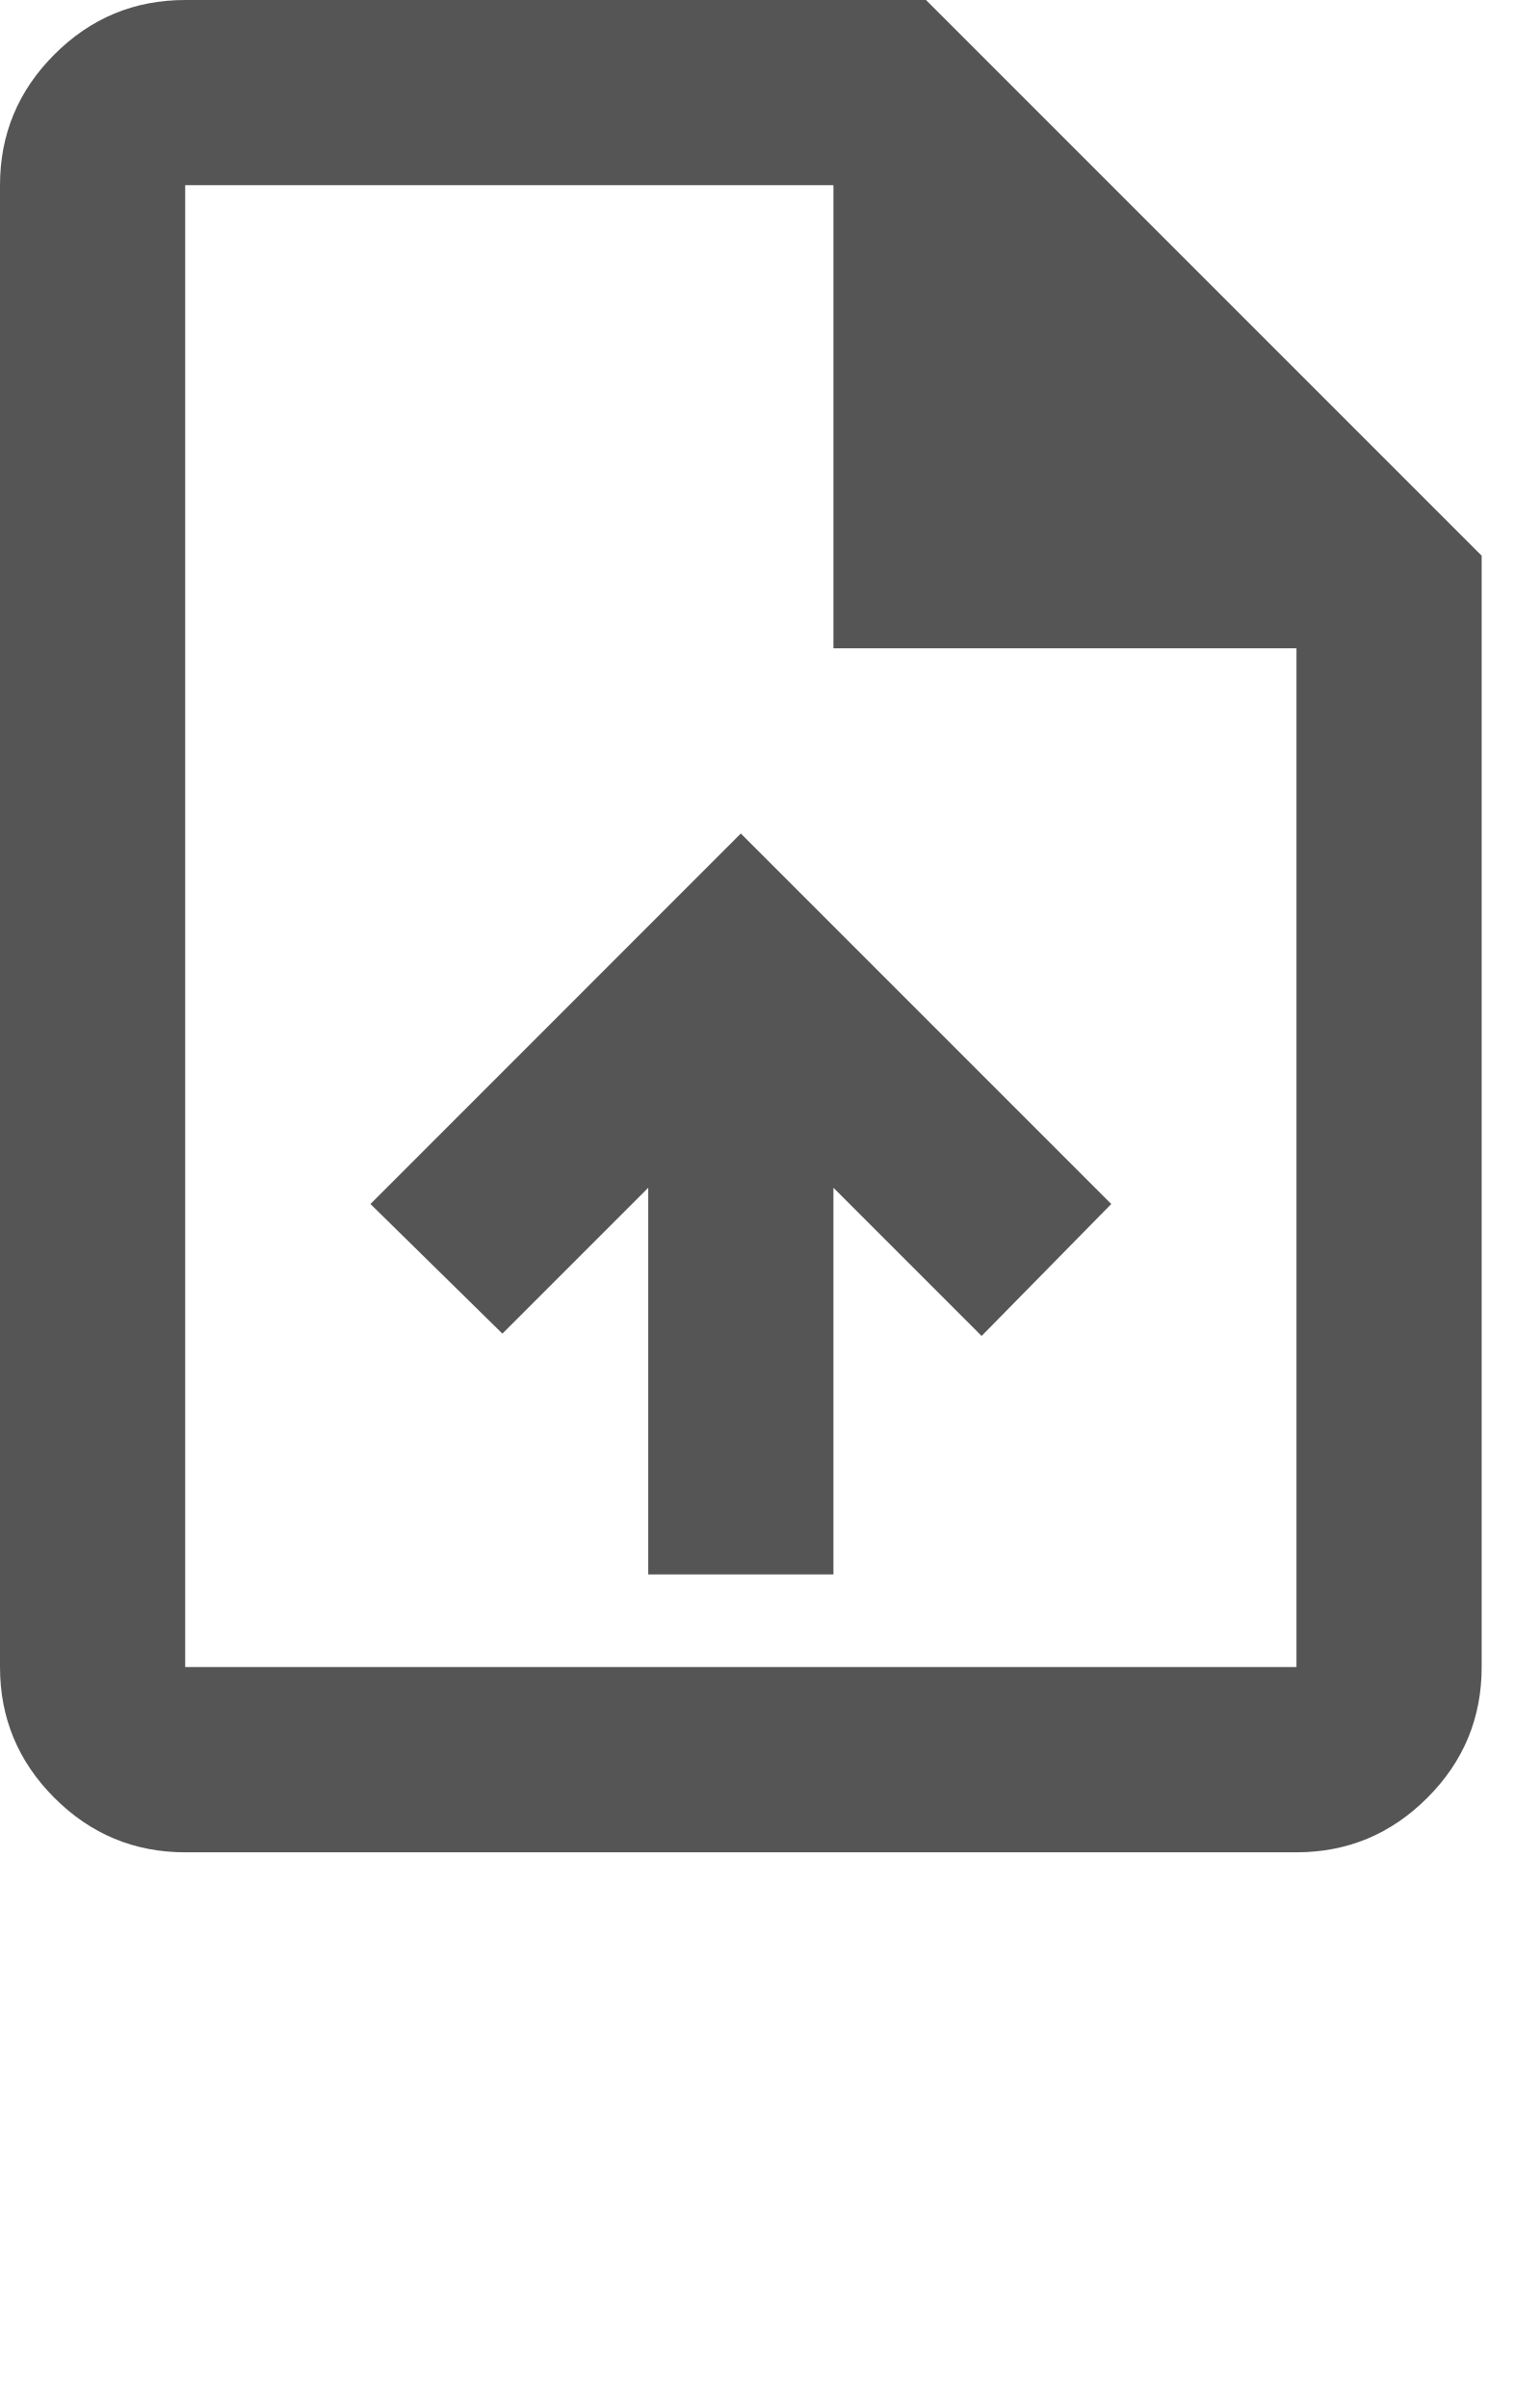
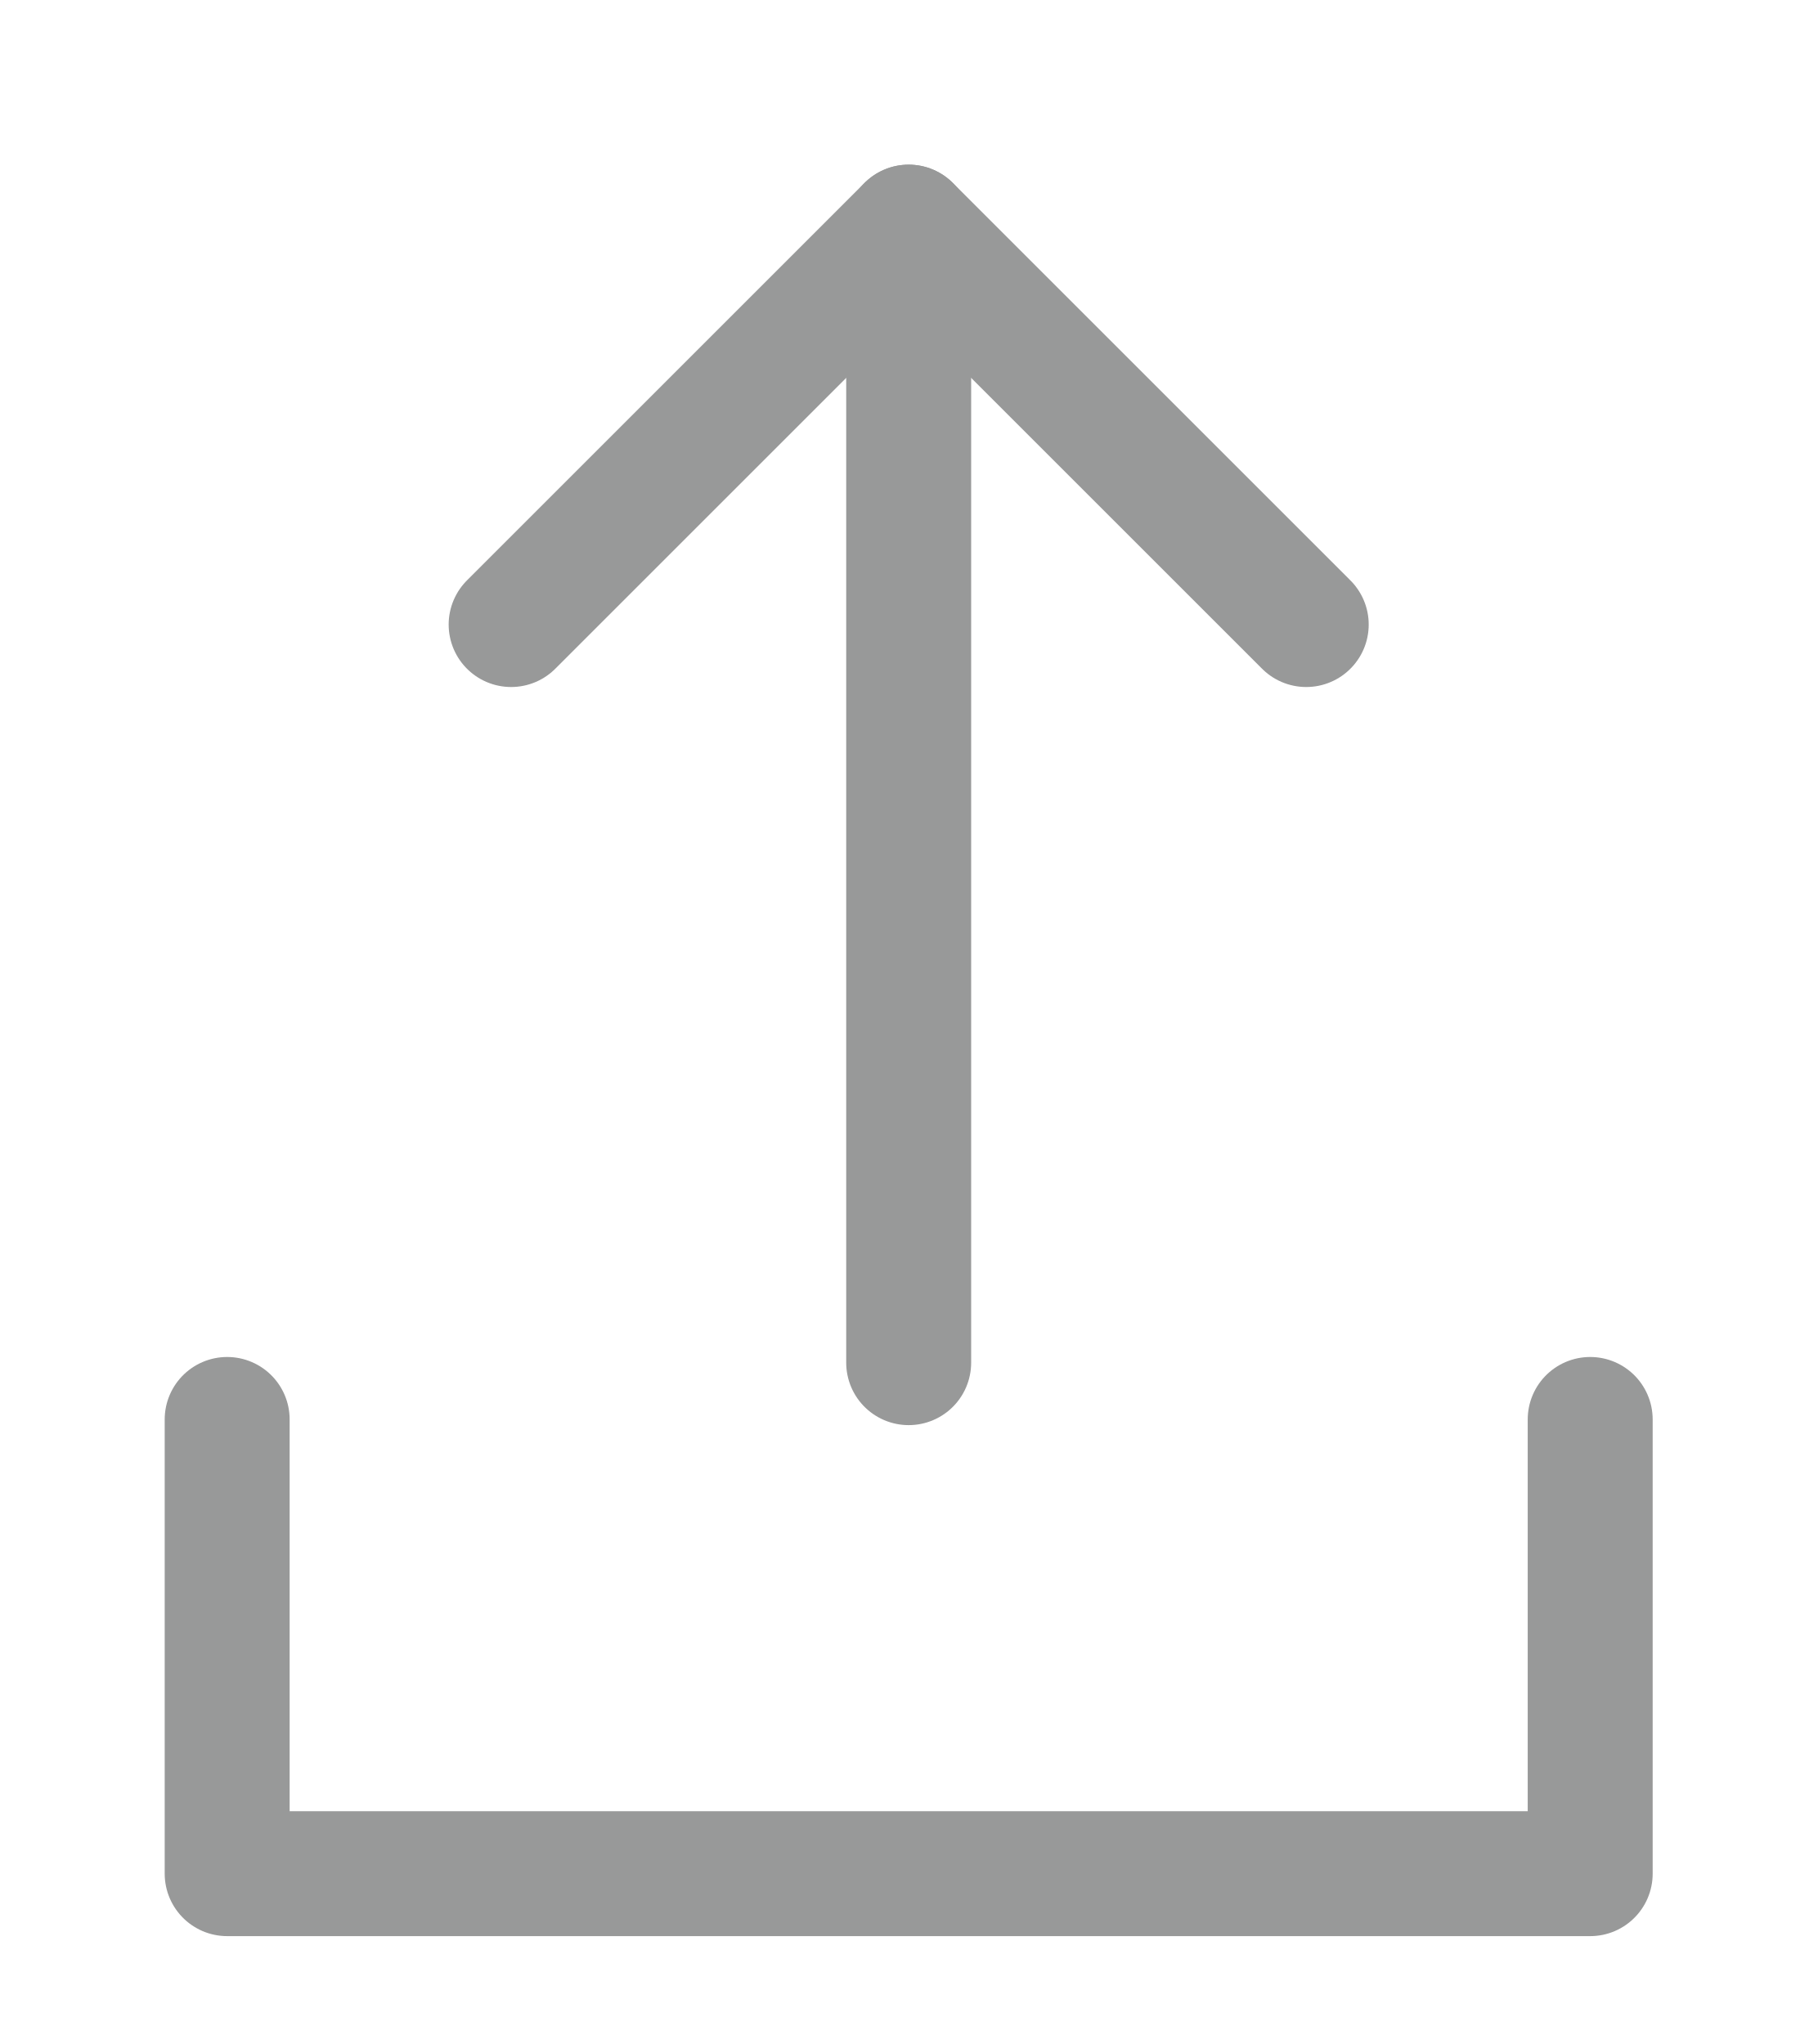
- <svg xmlns="http://www.w3.org/2000/svg" width="22" height="35" viewBox="0 0 22 35" fill="none">
-   <path d="M9.423 22.884H12.115V17.264L14.269 19.418L16.154 17.5L10.769 12.115L5.385 17.5L7.303 19.384L9.423 17.264V22.884ZM2.692 26.923C1.952 26.923 1.318 26.659 0.791 26.132C0.264 25.605 0 24.971 0 24.23V2.692C0 1.952 0.264 1.318 0.791 0.791C1.318 0.264 1.952 0 2.692 0H13.461L21.538 8.077V24.23C21.538 24.971 21.275 25.605 20.747 26.132C20.22 26.659 19.586 26.923 18.846 26.923H2.692ZM12.115 9.423V2.692H2.692V24.23H18.846V9.423H12.115ZM2.692 2.692V9.423V2.692V9.423V24.23V2.692Z" fill="#555555" />
+ <svg xmlns="http://www.w3.org/2000/svg" width="16" height="18" viewBox="0 0 16 18" fill="none">
+   <g opacity="0.45">
+     <path d="M2 12.5V16.5H14V12.5" stroke="#1A1C1C" stroke-width="1.1" stroke-linecap="round" stroke-linejoin="round" />
+     <path d="M8 12V2" stroke="#1A1C1C" stroke-width="1.1" stroke-linecap="round" />
+     <path d="M4.5 5.5L8 2L11.5 5.5" stroke="#1A1C1C" stroke-width="1.1" stroke-linecap="round" stroke-linejoin="round" />
+   </g>
</svg>
